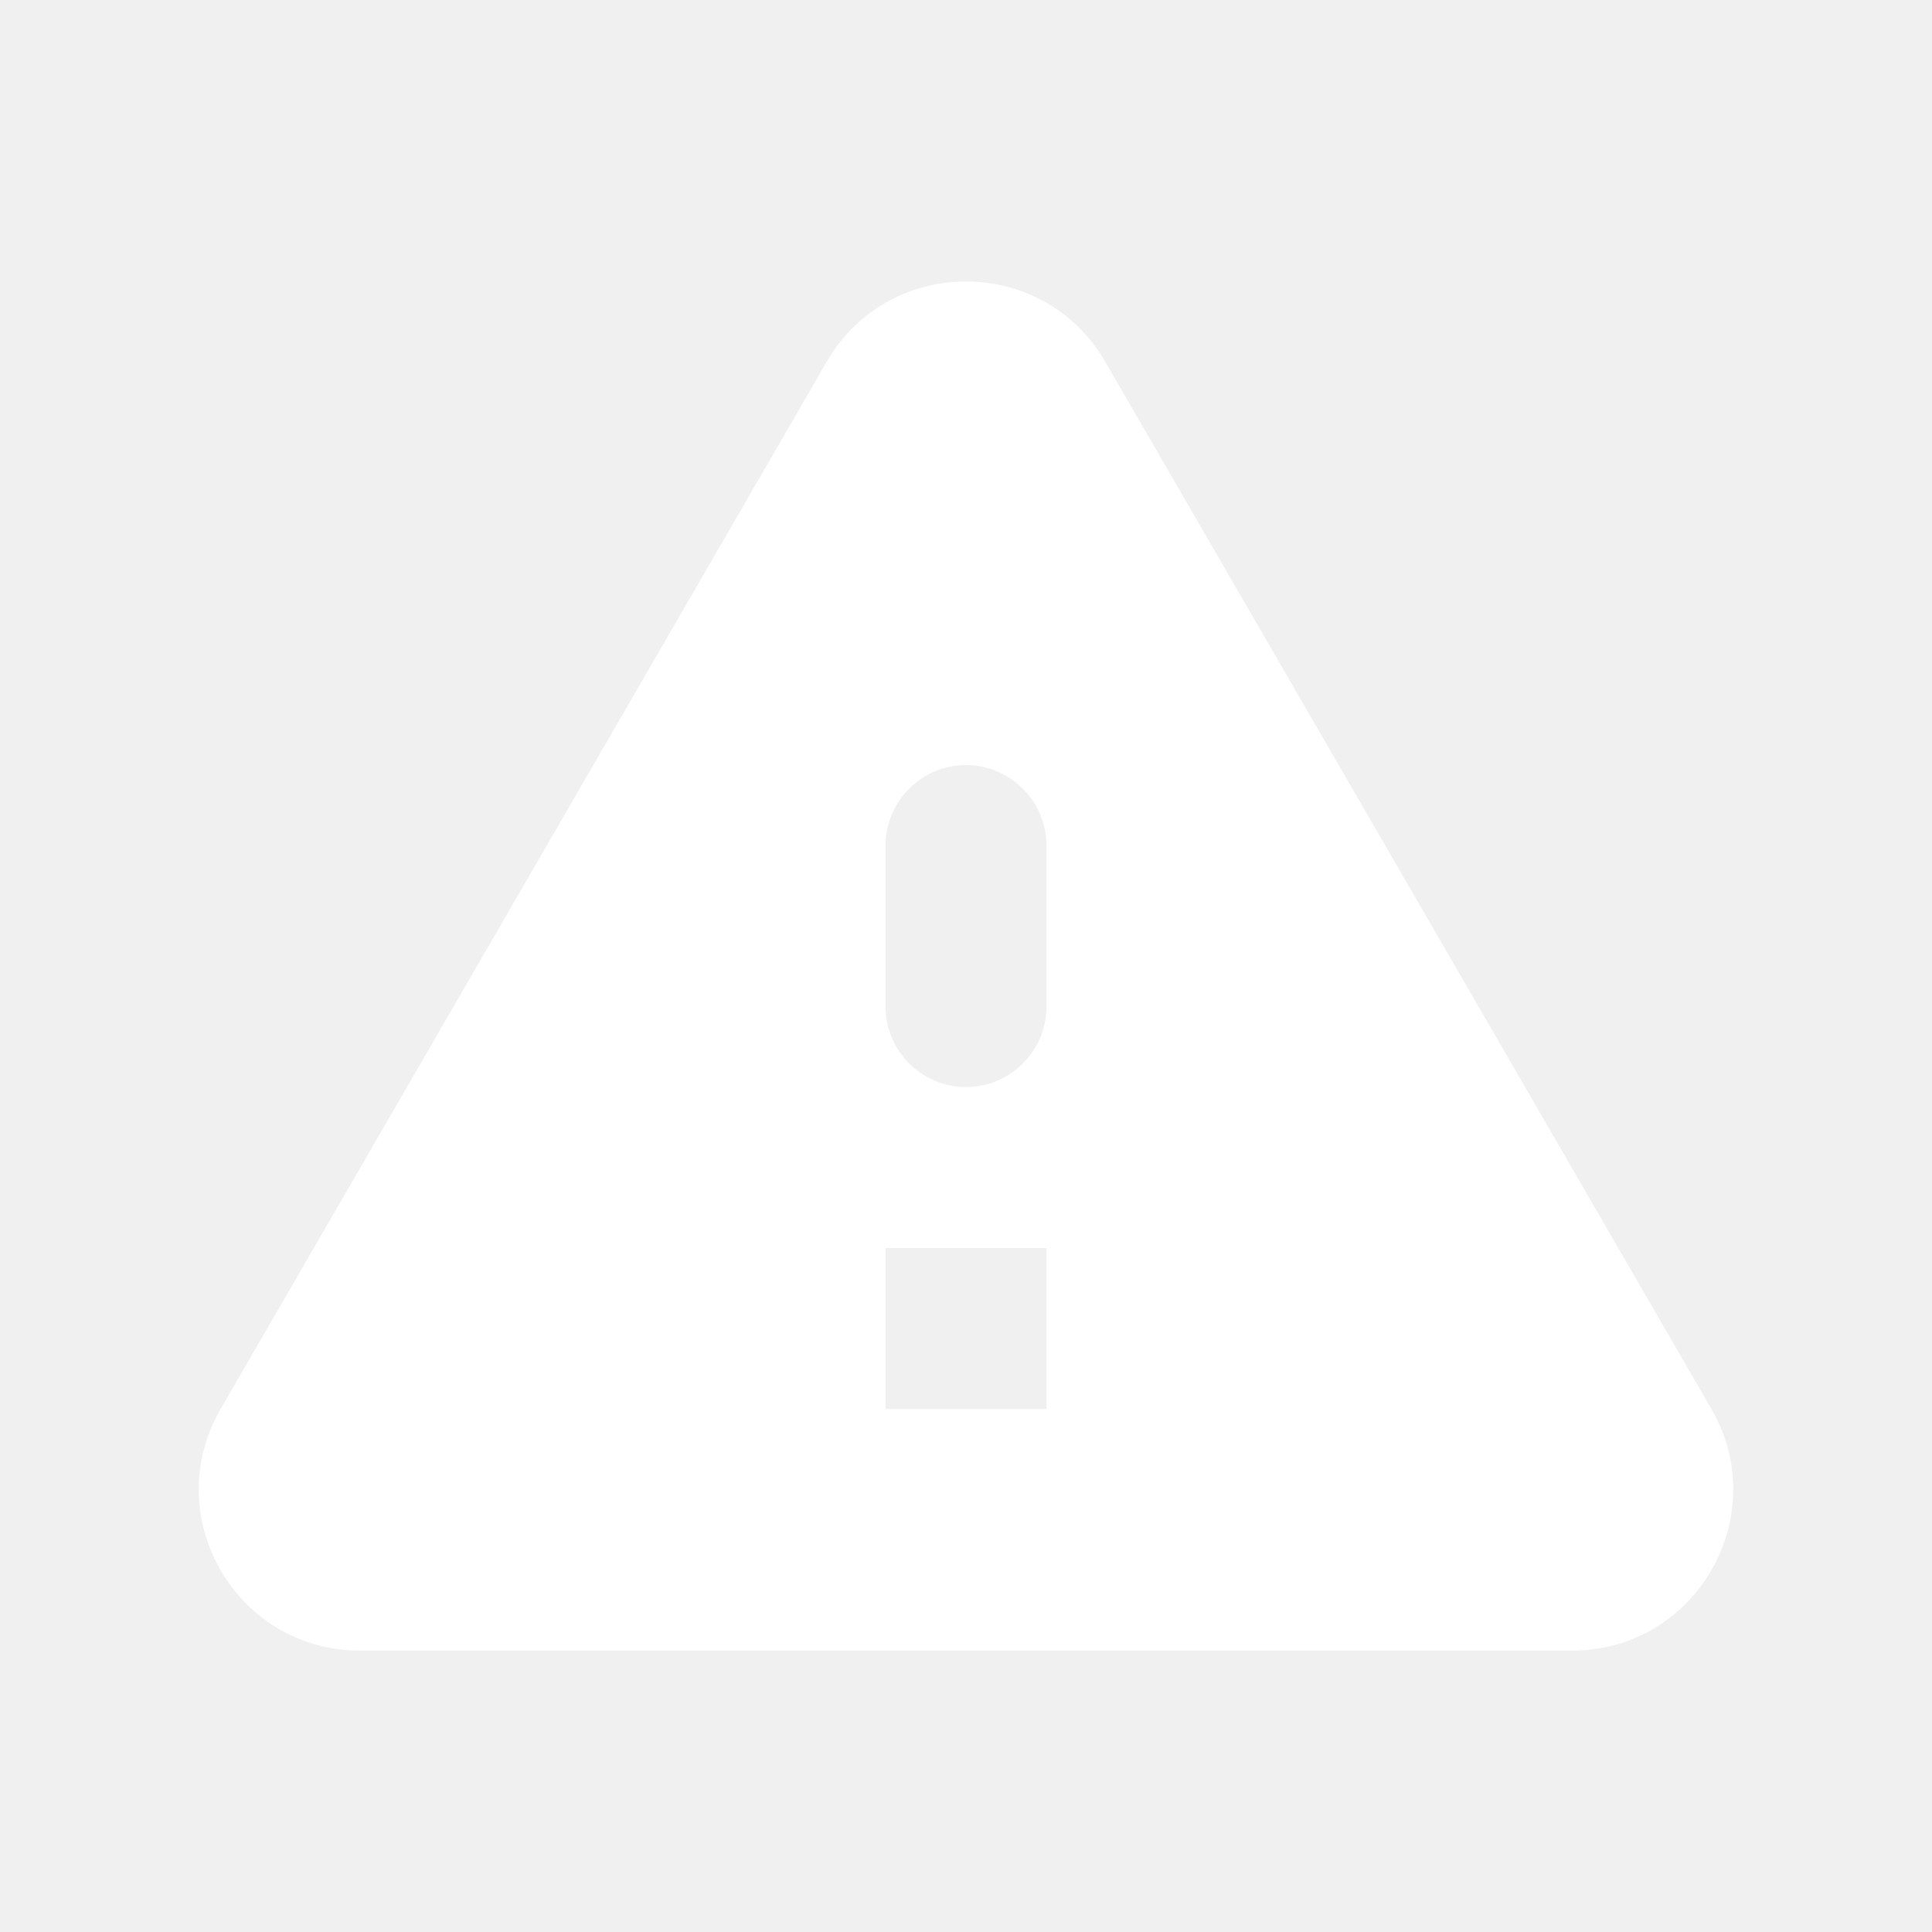
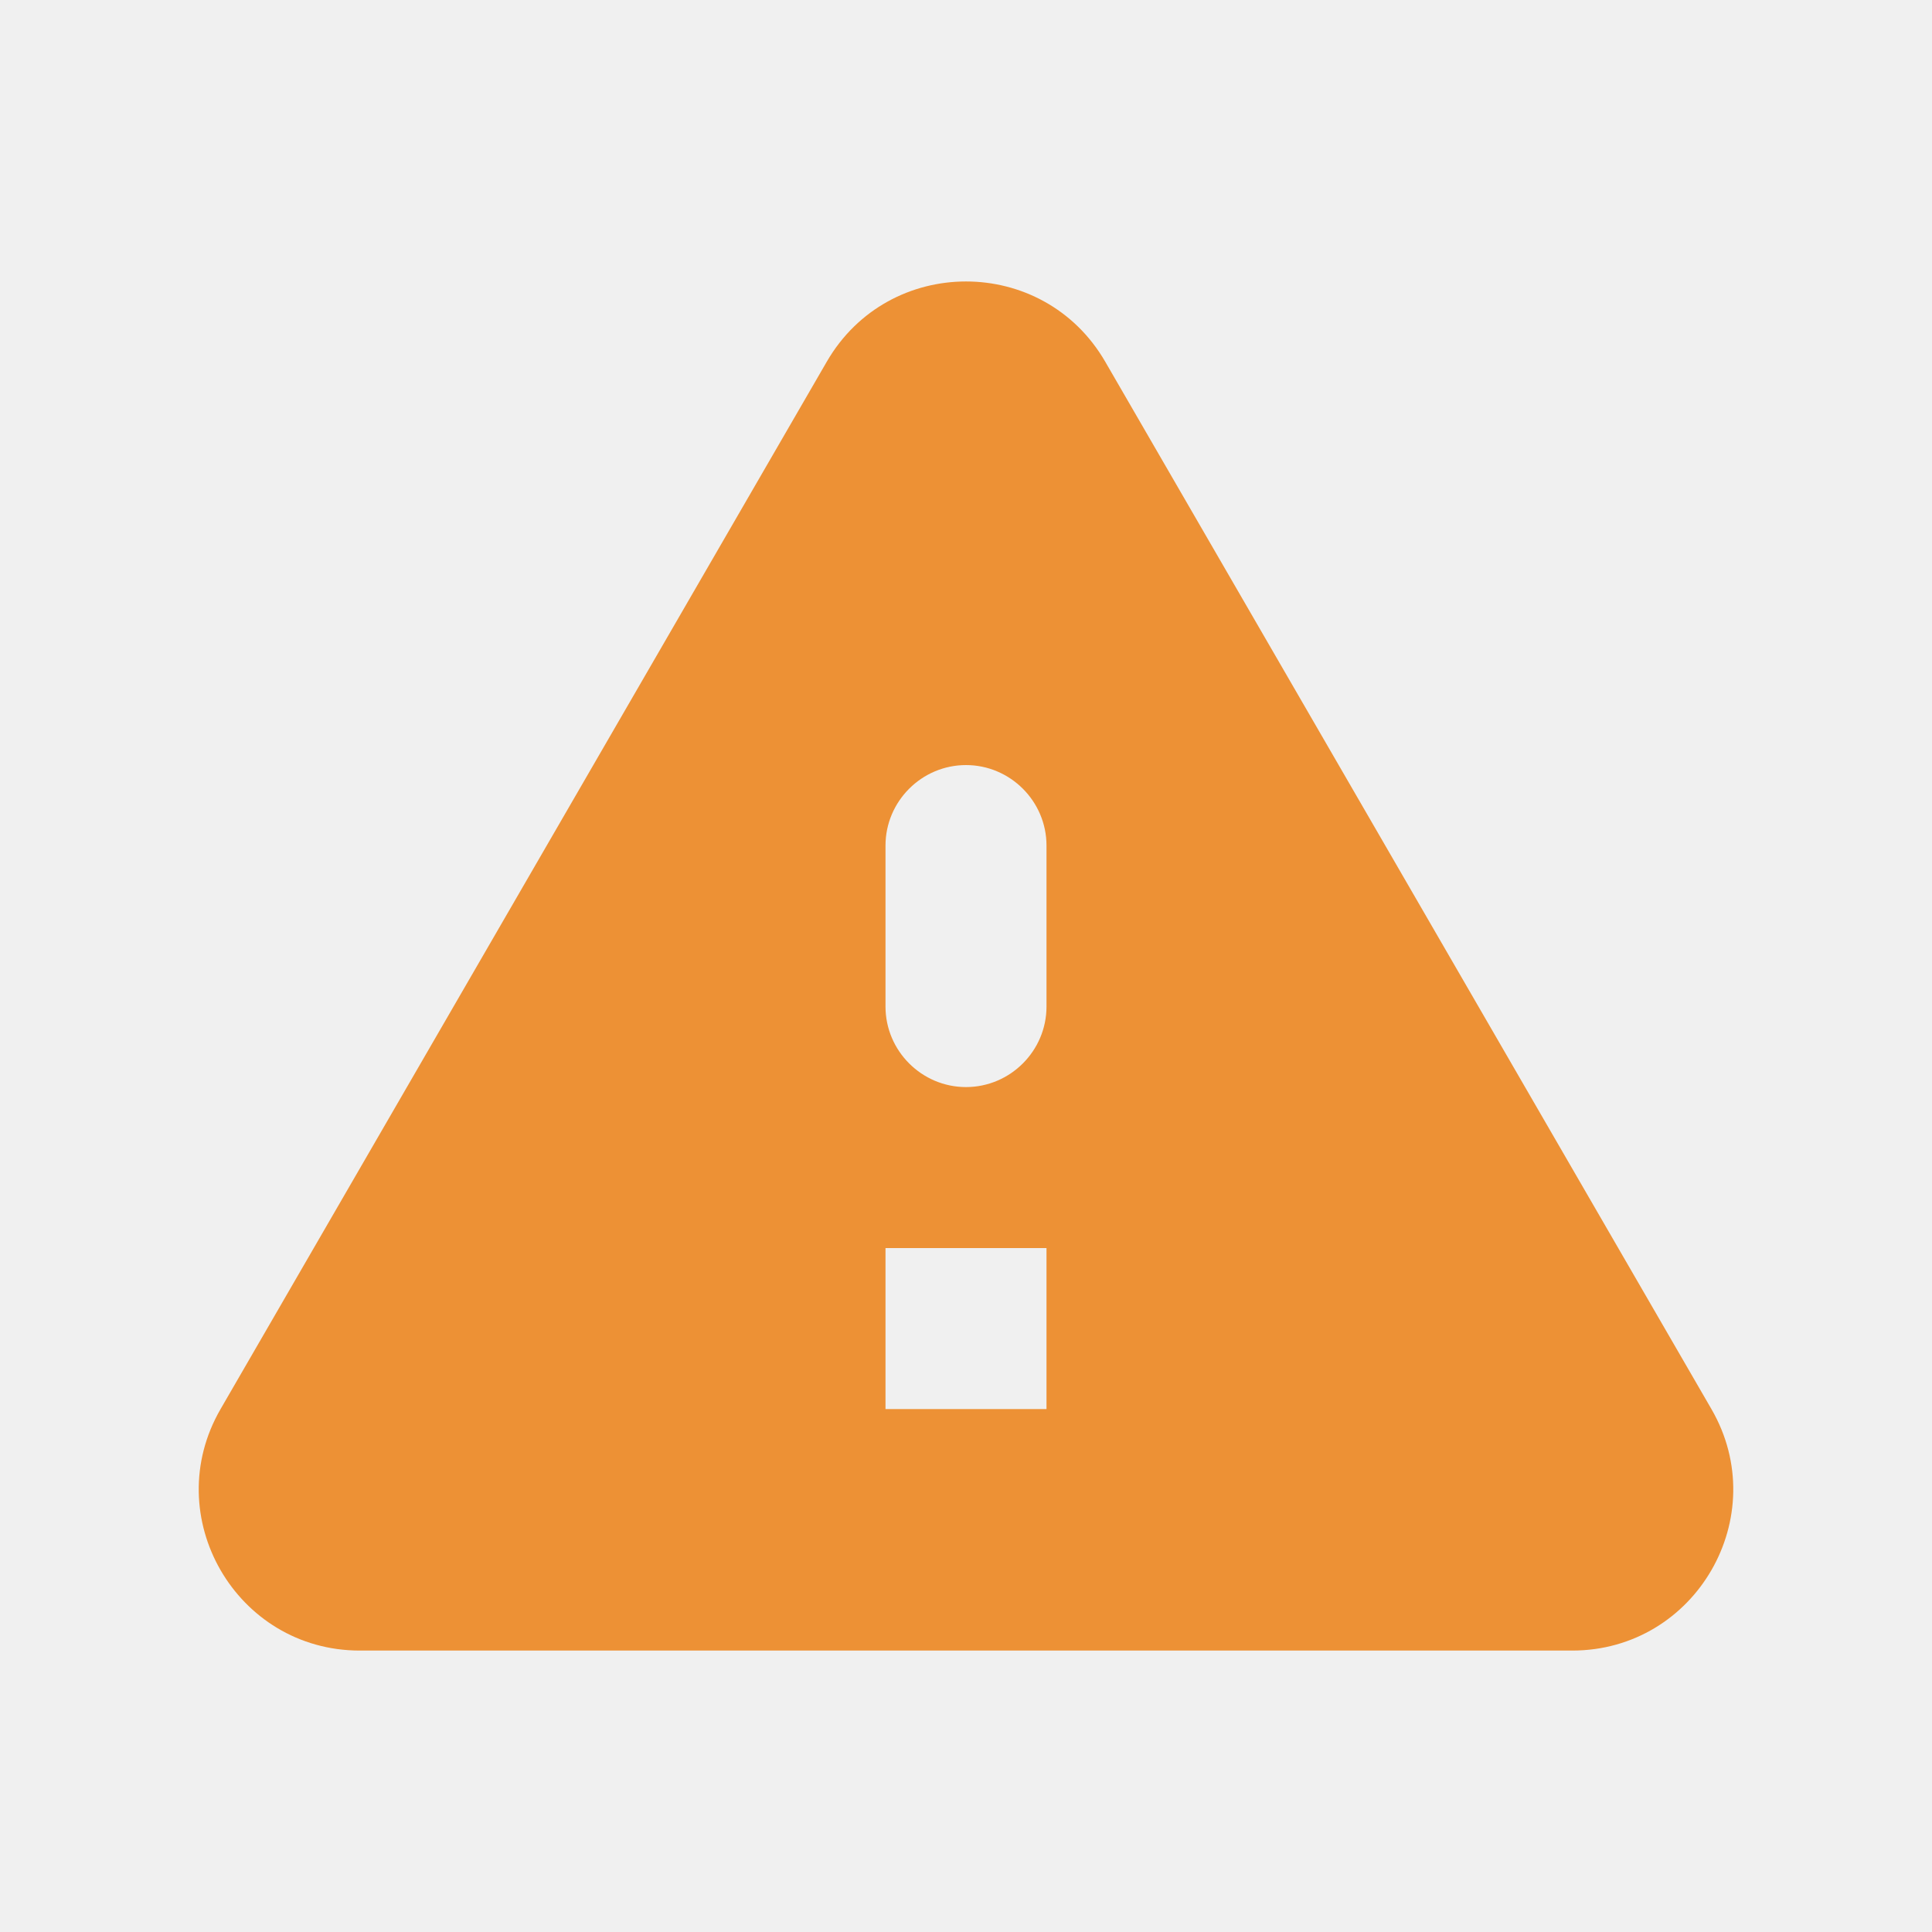
<svg xmlns="http://www.w3.org/2000/svg" width="24" height="24" viewBox="0 0 24 24" fill="none">
-   <path d="M4.47 20.504H19.53C21.07 20.504 22.03 18.834 21.26 17.504L13.73 4.494C12.96 3.164 11.04 3.164 10.27 4.494L2.74 17.504C1.97 18.834 2.93 20.504 4.47 20.504ZM12 13.504C11.45 13.504 11 13.054 11 12.504V10.504C11 9.954 11.45 9.504 12 9.504C12.55 9.504 13 9.954 13 10.504V12.504C13 13.054 12.55 13.504 12 13.504ZM13 17.504H11V15.504H13V17.504Z" fill="#fff" />
+   <path d="M4.47 20.504H19.53C21.07 20.504 22.03 18.834 21.26 17.504L13.73 4.494C12.96 3.164 11.04 3.164 10.27 4.494L2.74 17.504C1.97 18.834 2.93 20.504 4.47 20.504ZM12 13.504C11.45 13.504 11 13.054 11 12.504V10.504C11 9.954 11.45 9.504 12 9.504C12.55 9.504 13 9.954 13 10.504V12.504C13 13.054 12.55 13.504 12 13.504ZM13 17.504H11V15.504H13V17.504Z" fill="#ED9135" />
</svg>
